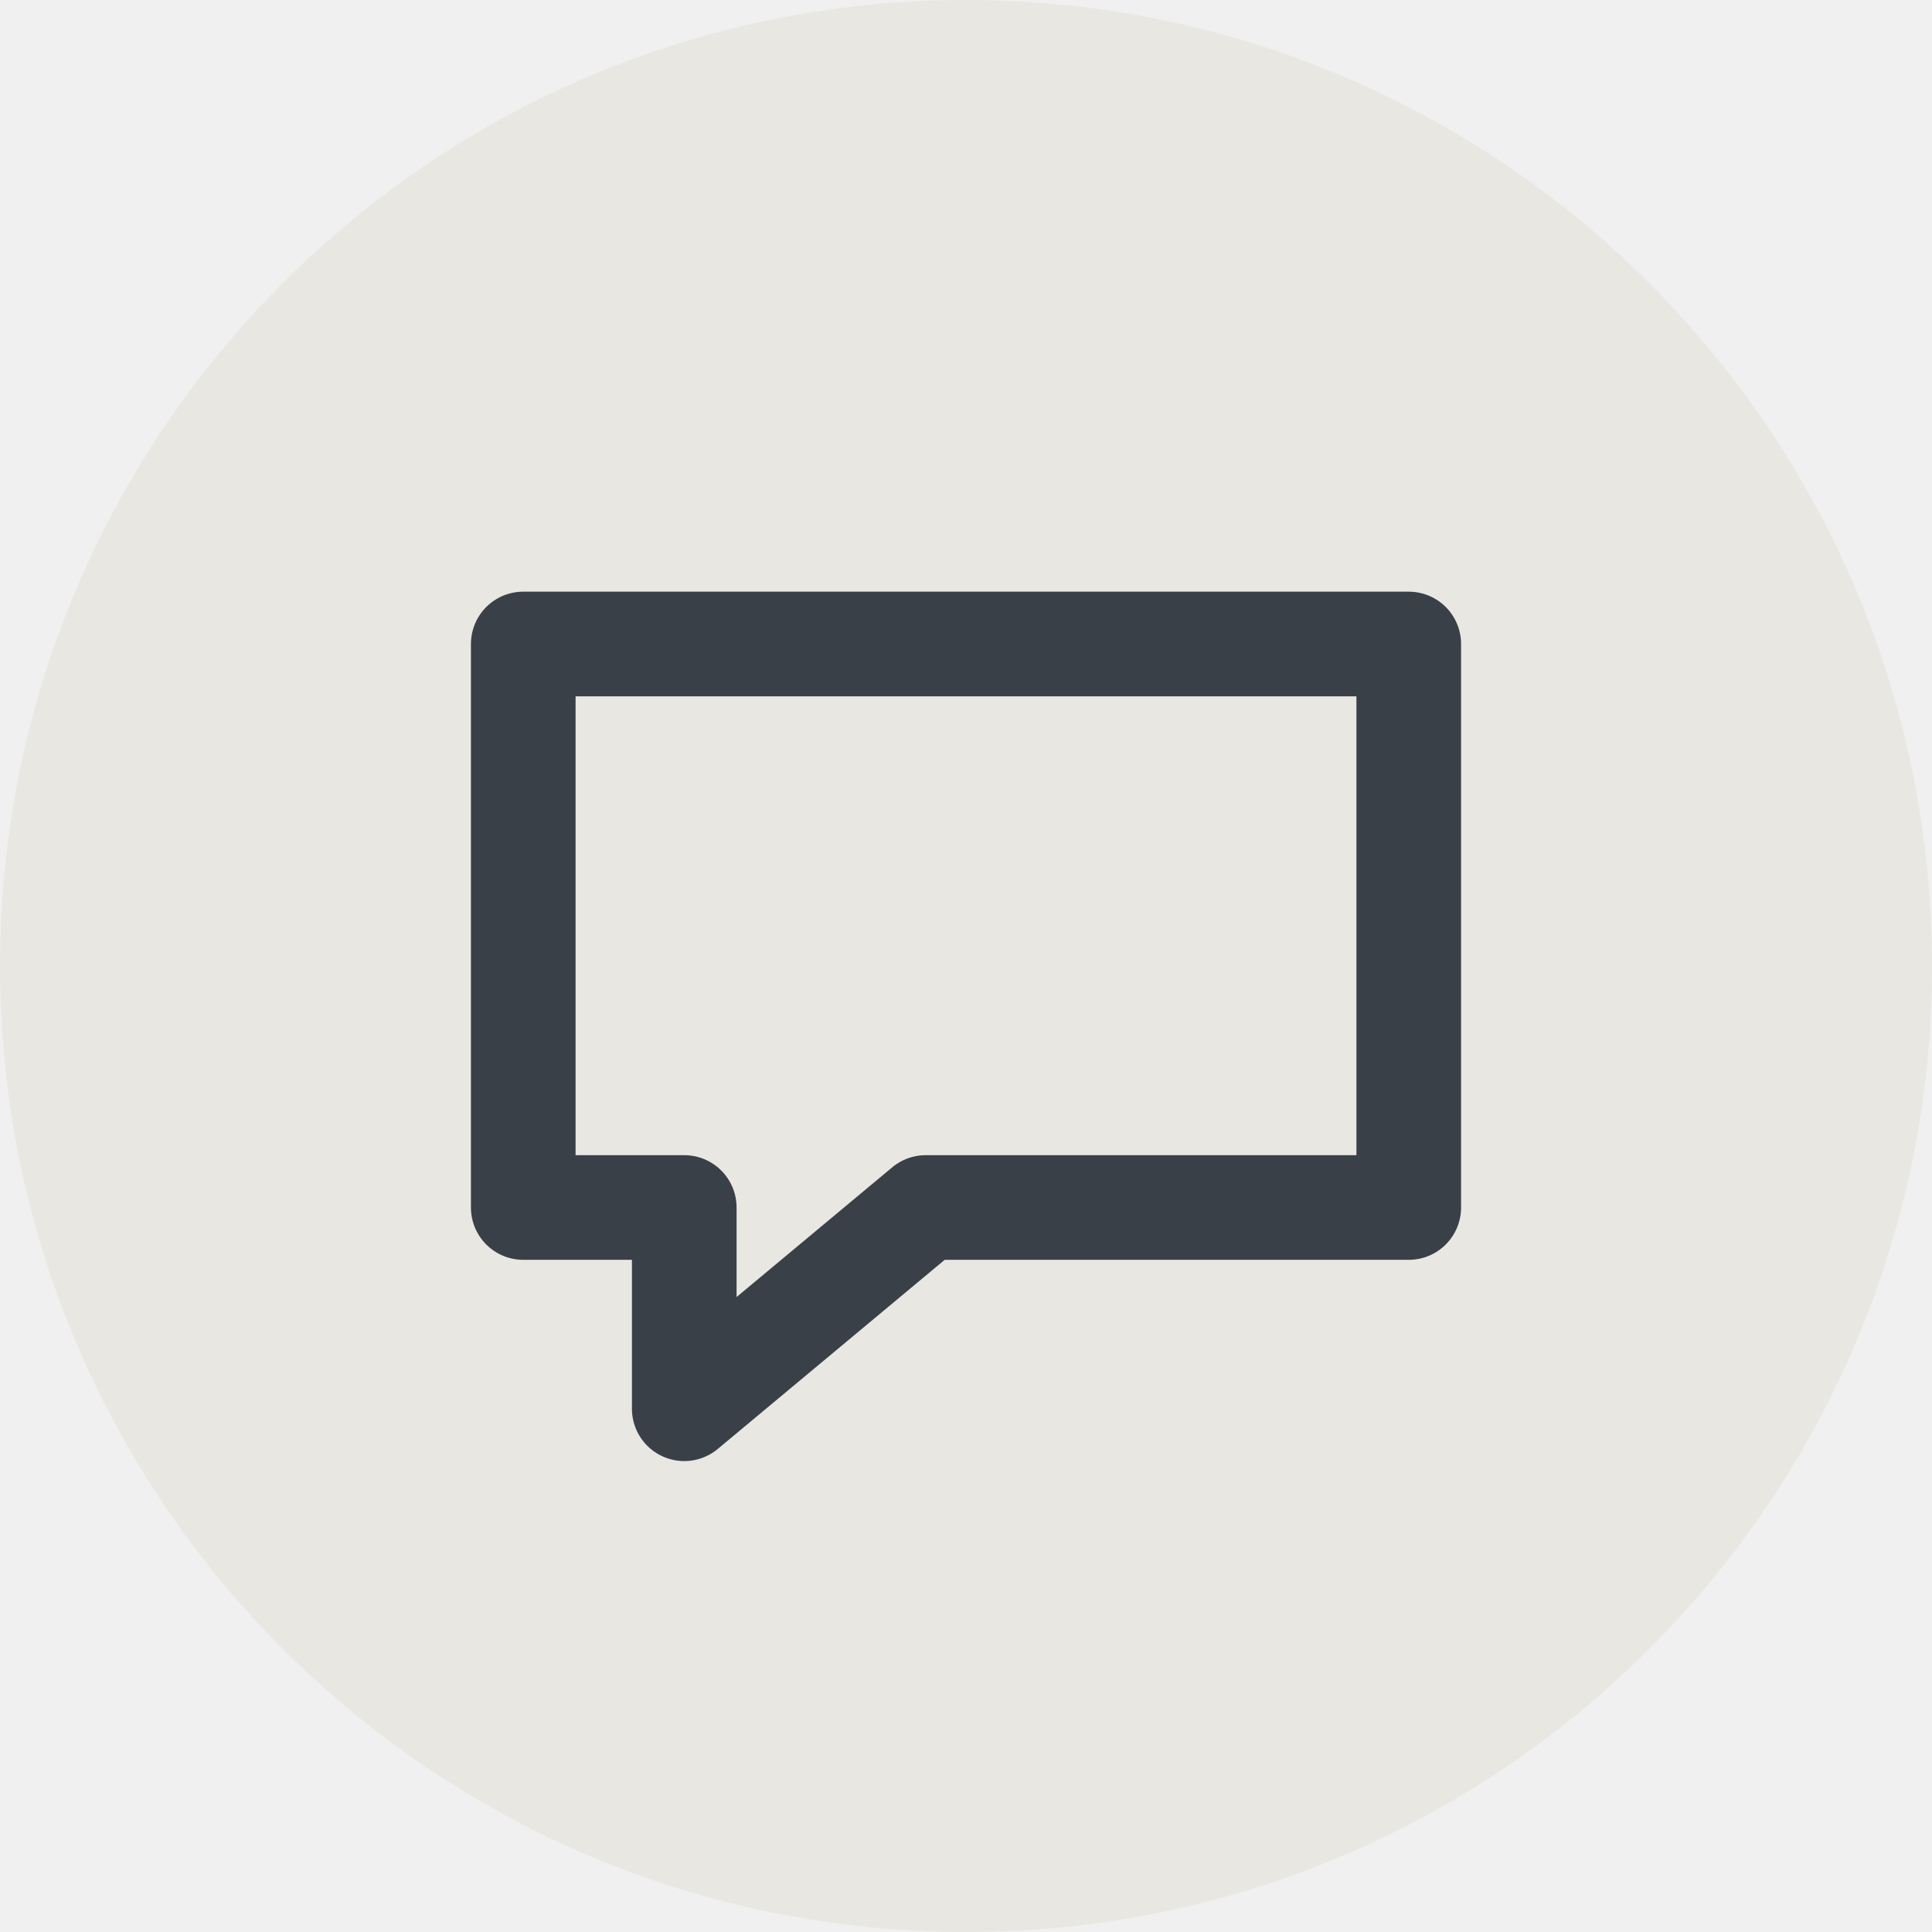
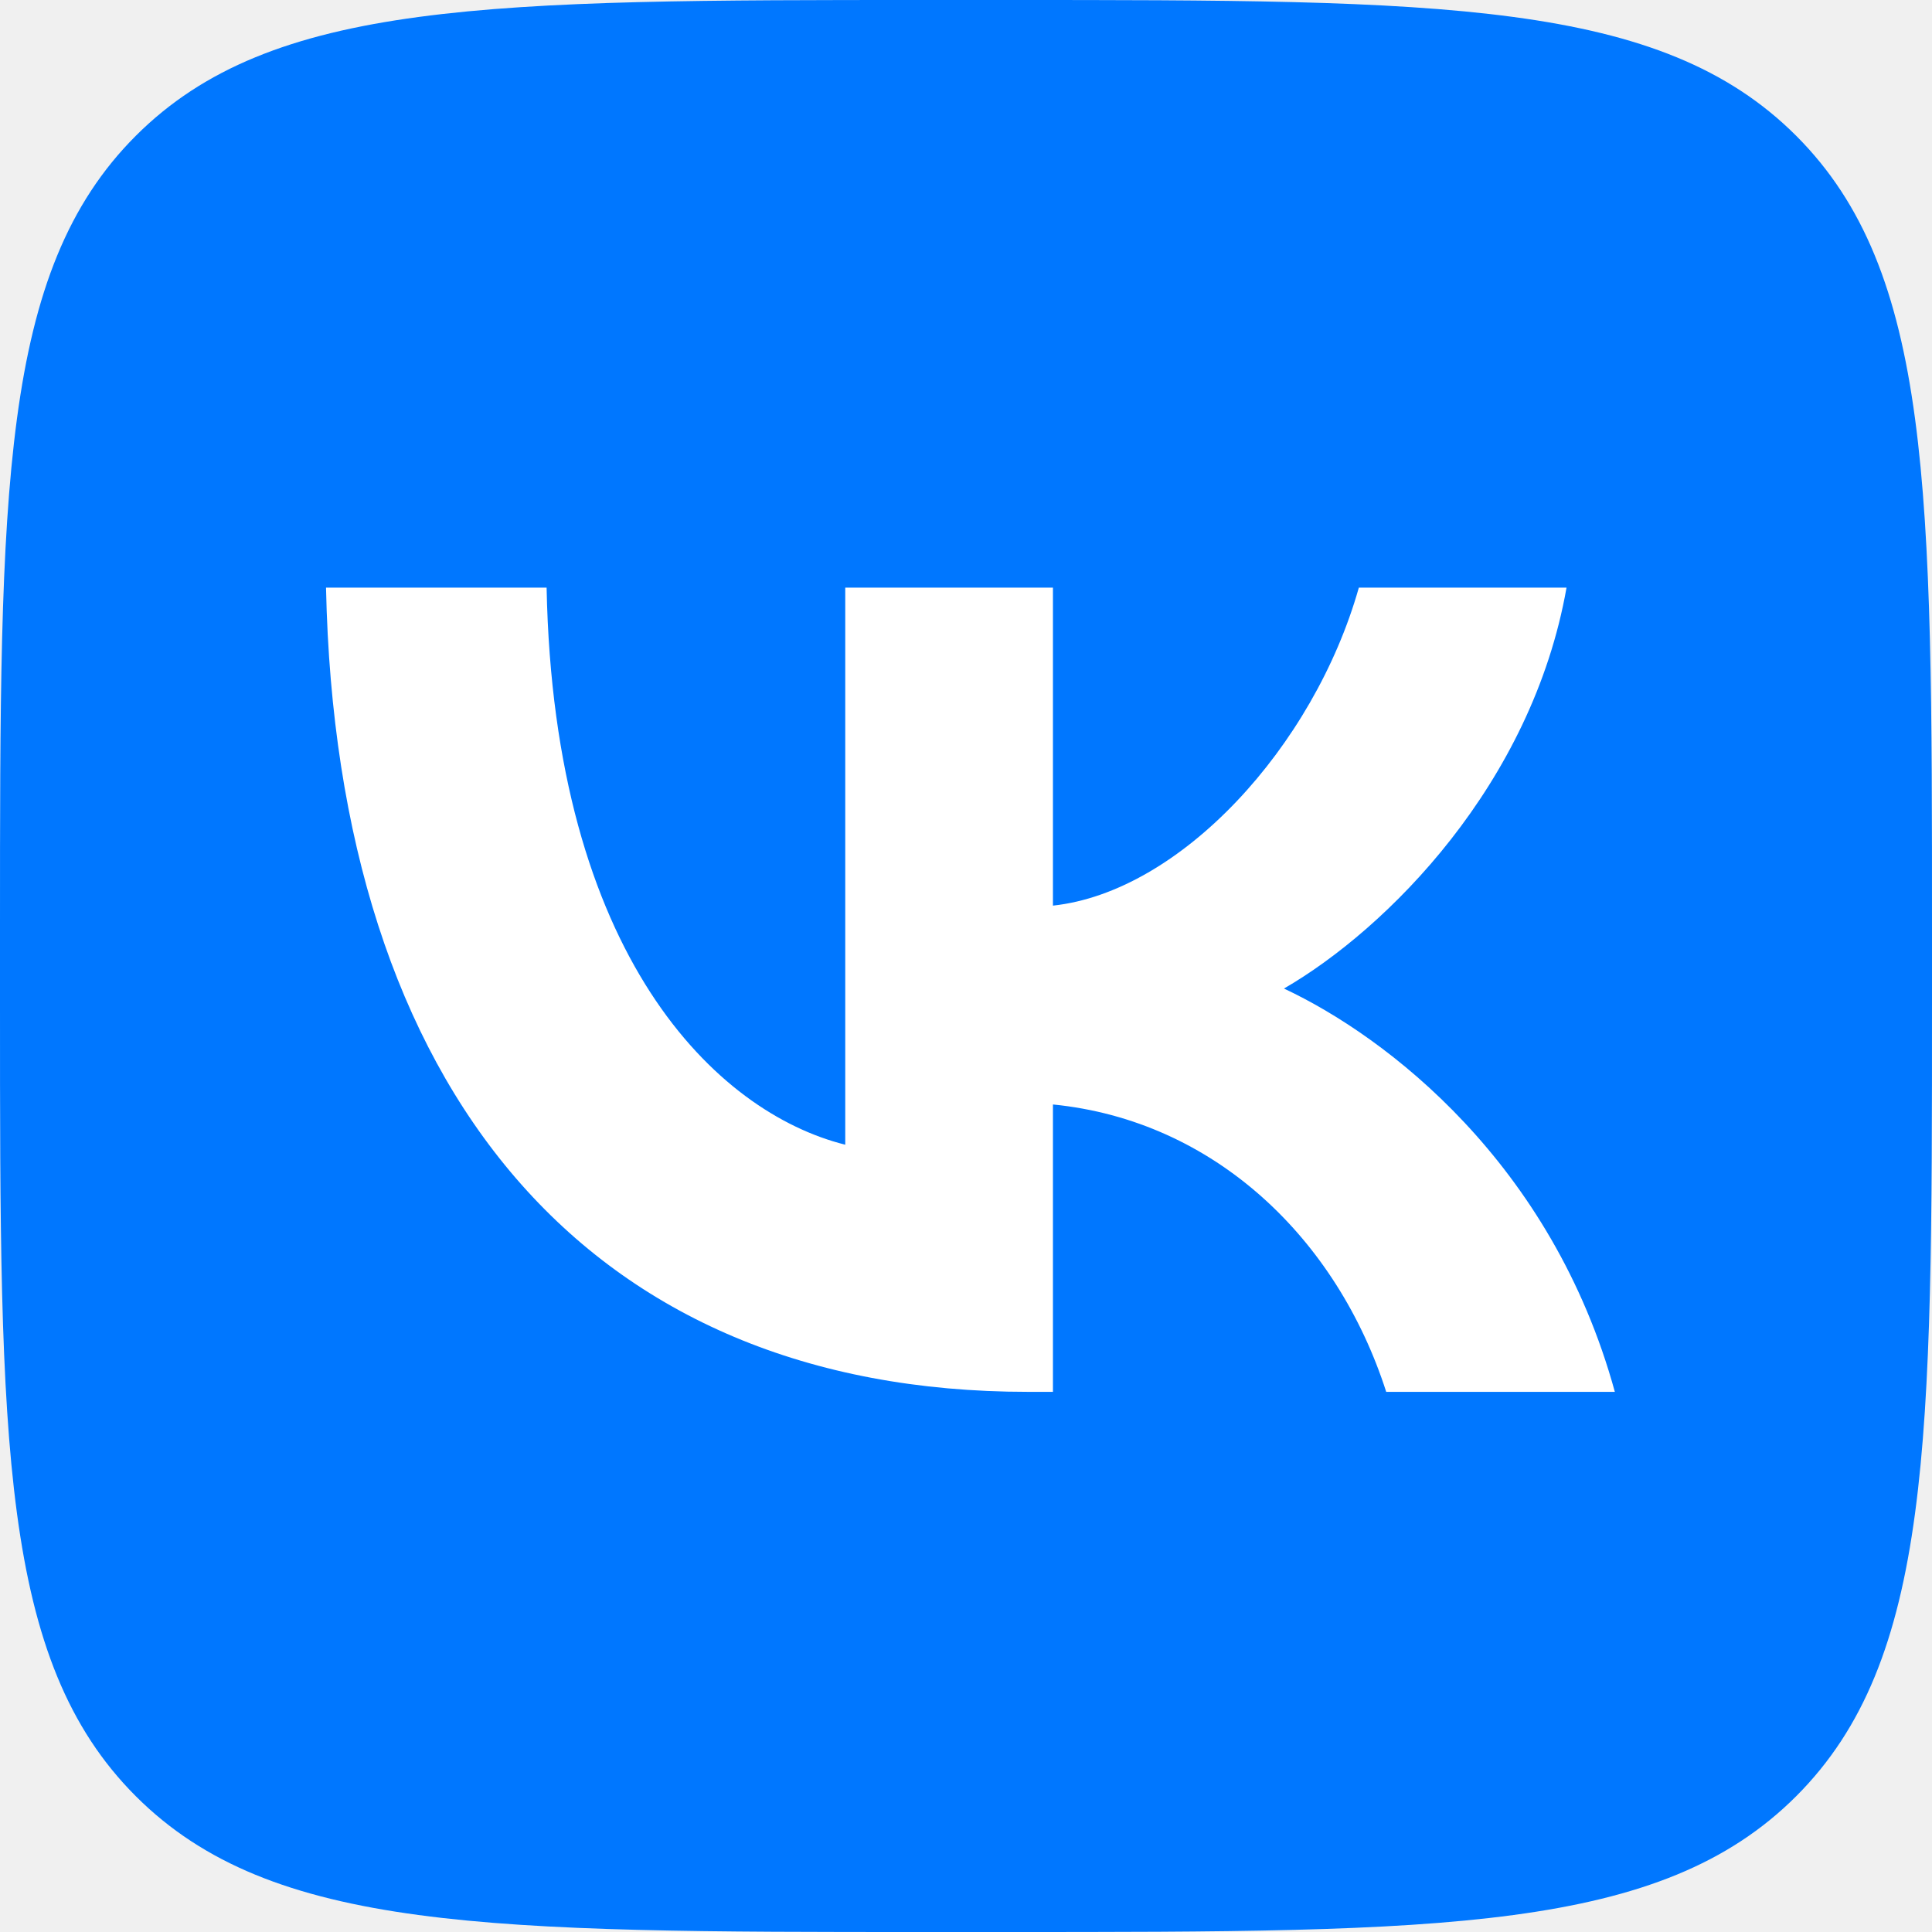
- <svg xmlns="http://www.w3.org/2000/svg" viewBox="0 0 48 48" width="96" height="96">
-   <circle cx="24" cy="24" r="24" fill="#E9E7E2" />
-   <g fill="none" stroke="#3A4048" stroke-width="2.6" stroke-linecap="round" stroke-linejoin="round">
-     <path d="M13 16h22v14H23l-6 5v-5h-4z" />
-   </g>
+ <svg xmlns="http://www.w3.org/2000/svg" width="512" height="512" viewBox="0.5 0 100 100" fill="none">
+   <path d="M0.5 48C0.5 25.373 0.5 14.059 7.529 7.029C14.559 0 25.873 0 48.5 0H52.5C75.127 0 86.441 0 93.471 7.029C100.5 14.059 100.5 25.373 100.5 48V52C100.5 74.627 100.5 85.941 93.471 92.971C86.441 100 75.127 100 52.5 100H48.5C25.873 100 14.559 100 7.529 92.971C0.5 85.941 0.5 74.627 0.5 52V48Z" fill="#0077FF" />
+   <path d="M53.708 72.042C30.917 72.042 17.917 56.417 17.375 30.417H28.792C29.167 49.5 37.583 57.584 44.25 59.25V30.417H55V46.875C61.584 46.167 68.499 38.667 70.833 30.417H81.583C79.791 40.584 72.291 48.084 66.958 51.167C72.291 53.667 80.834 60.209 84.084 72.042H72.25C69.708 64.125 63.375 58 55 57.167V72.042H53.708Z" fill="white" />
</svg>
